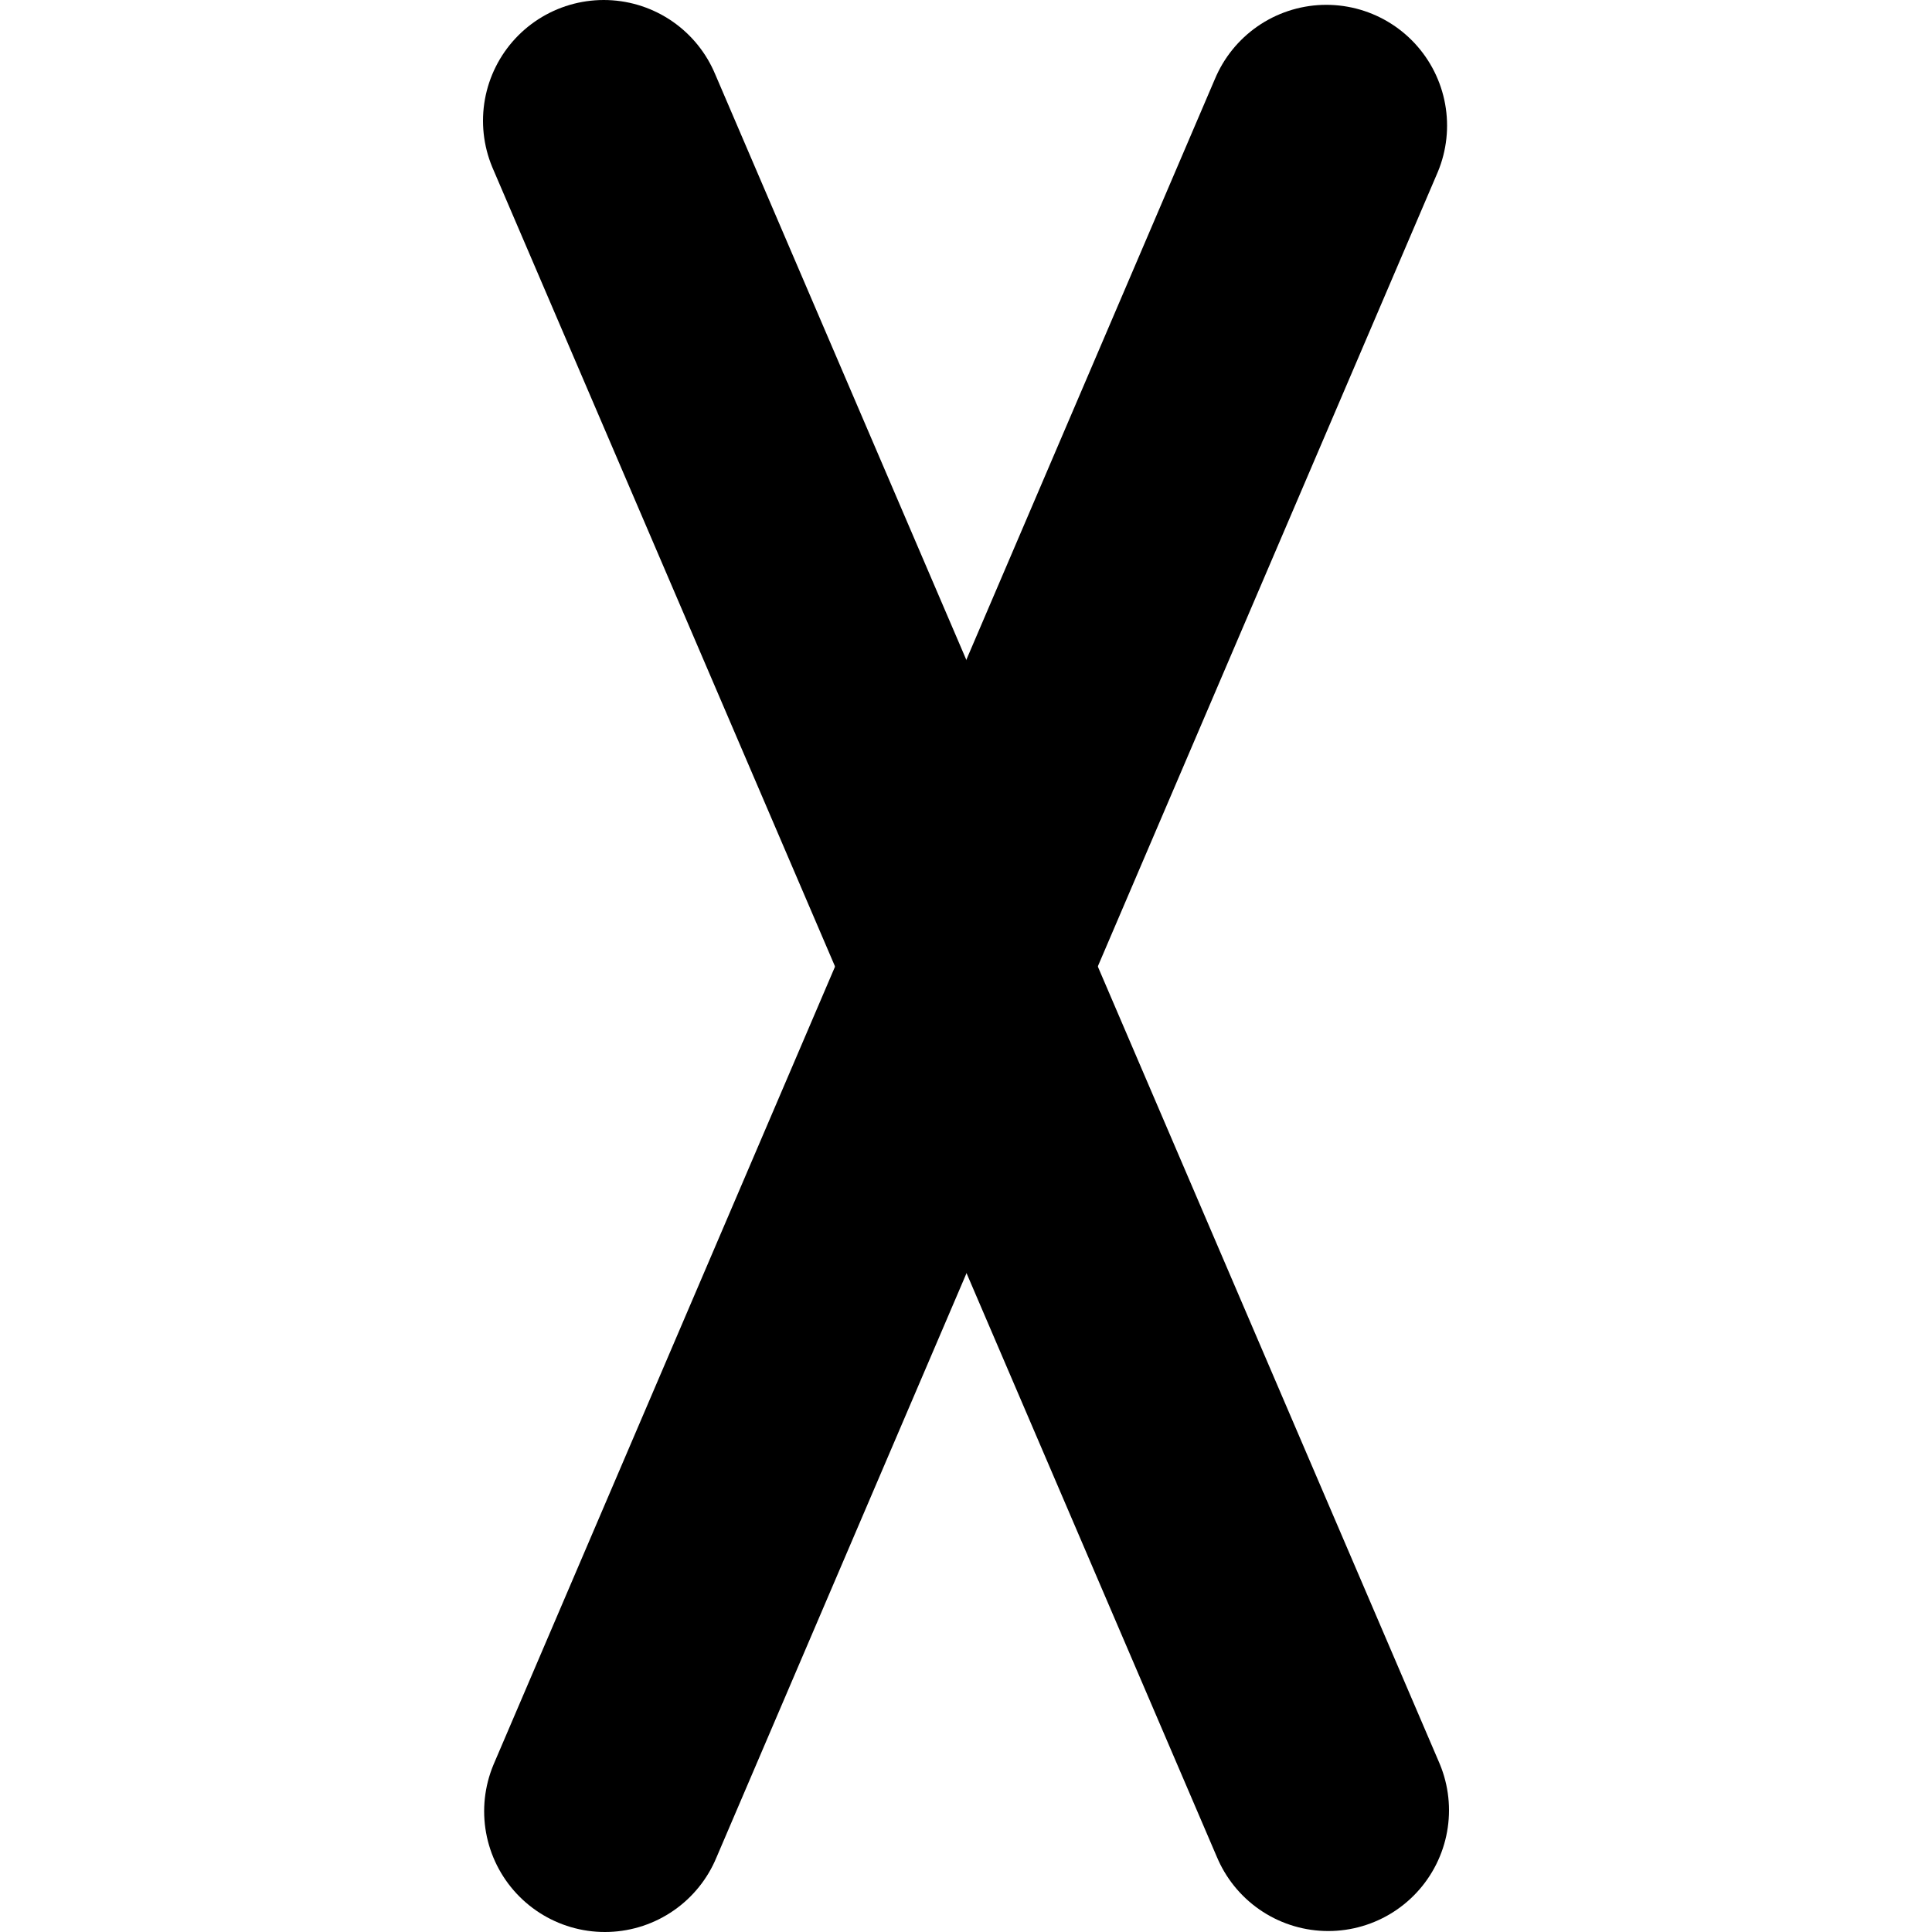
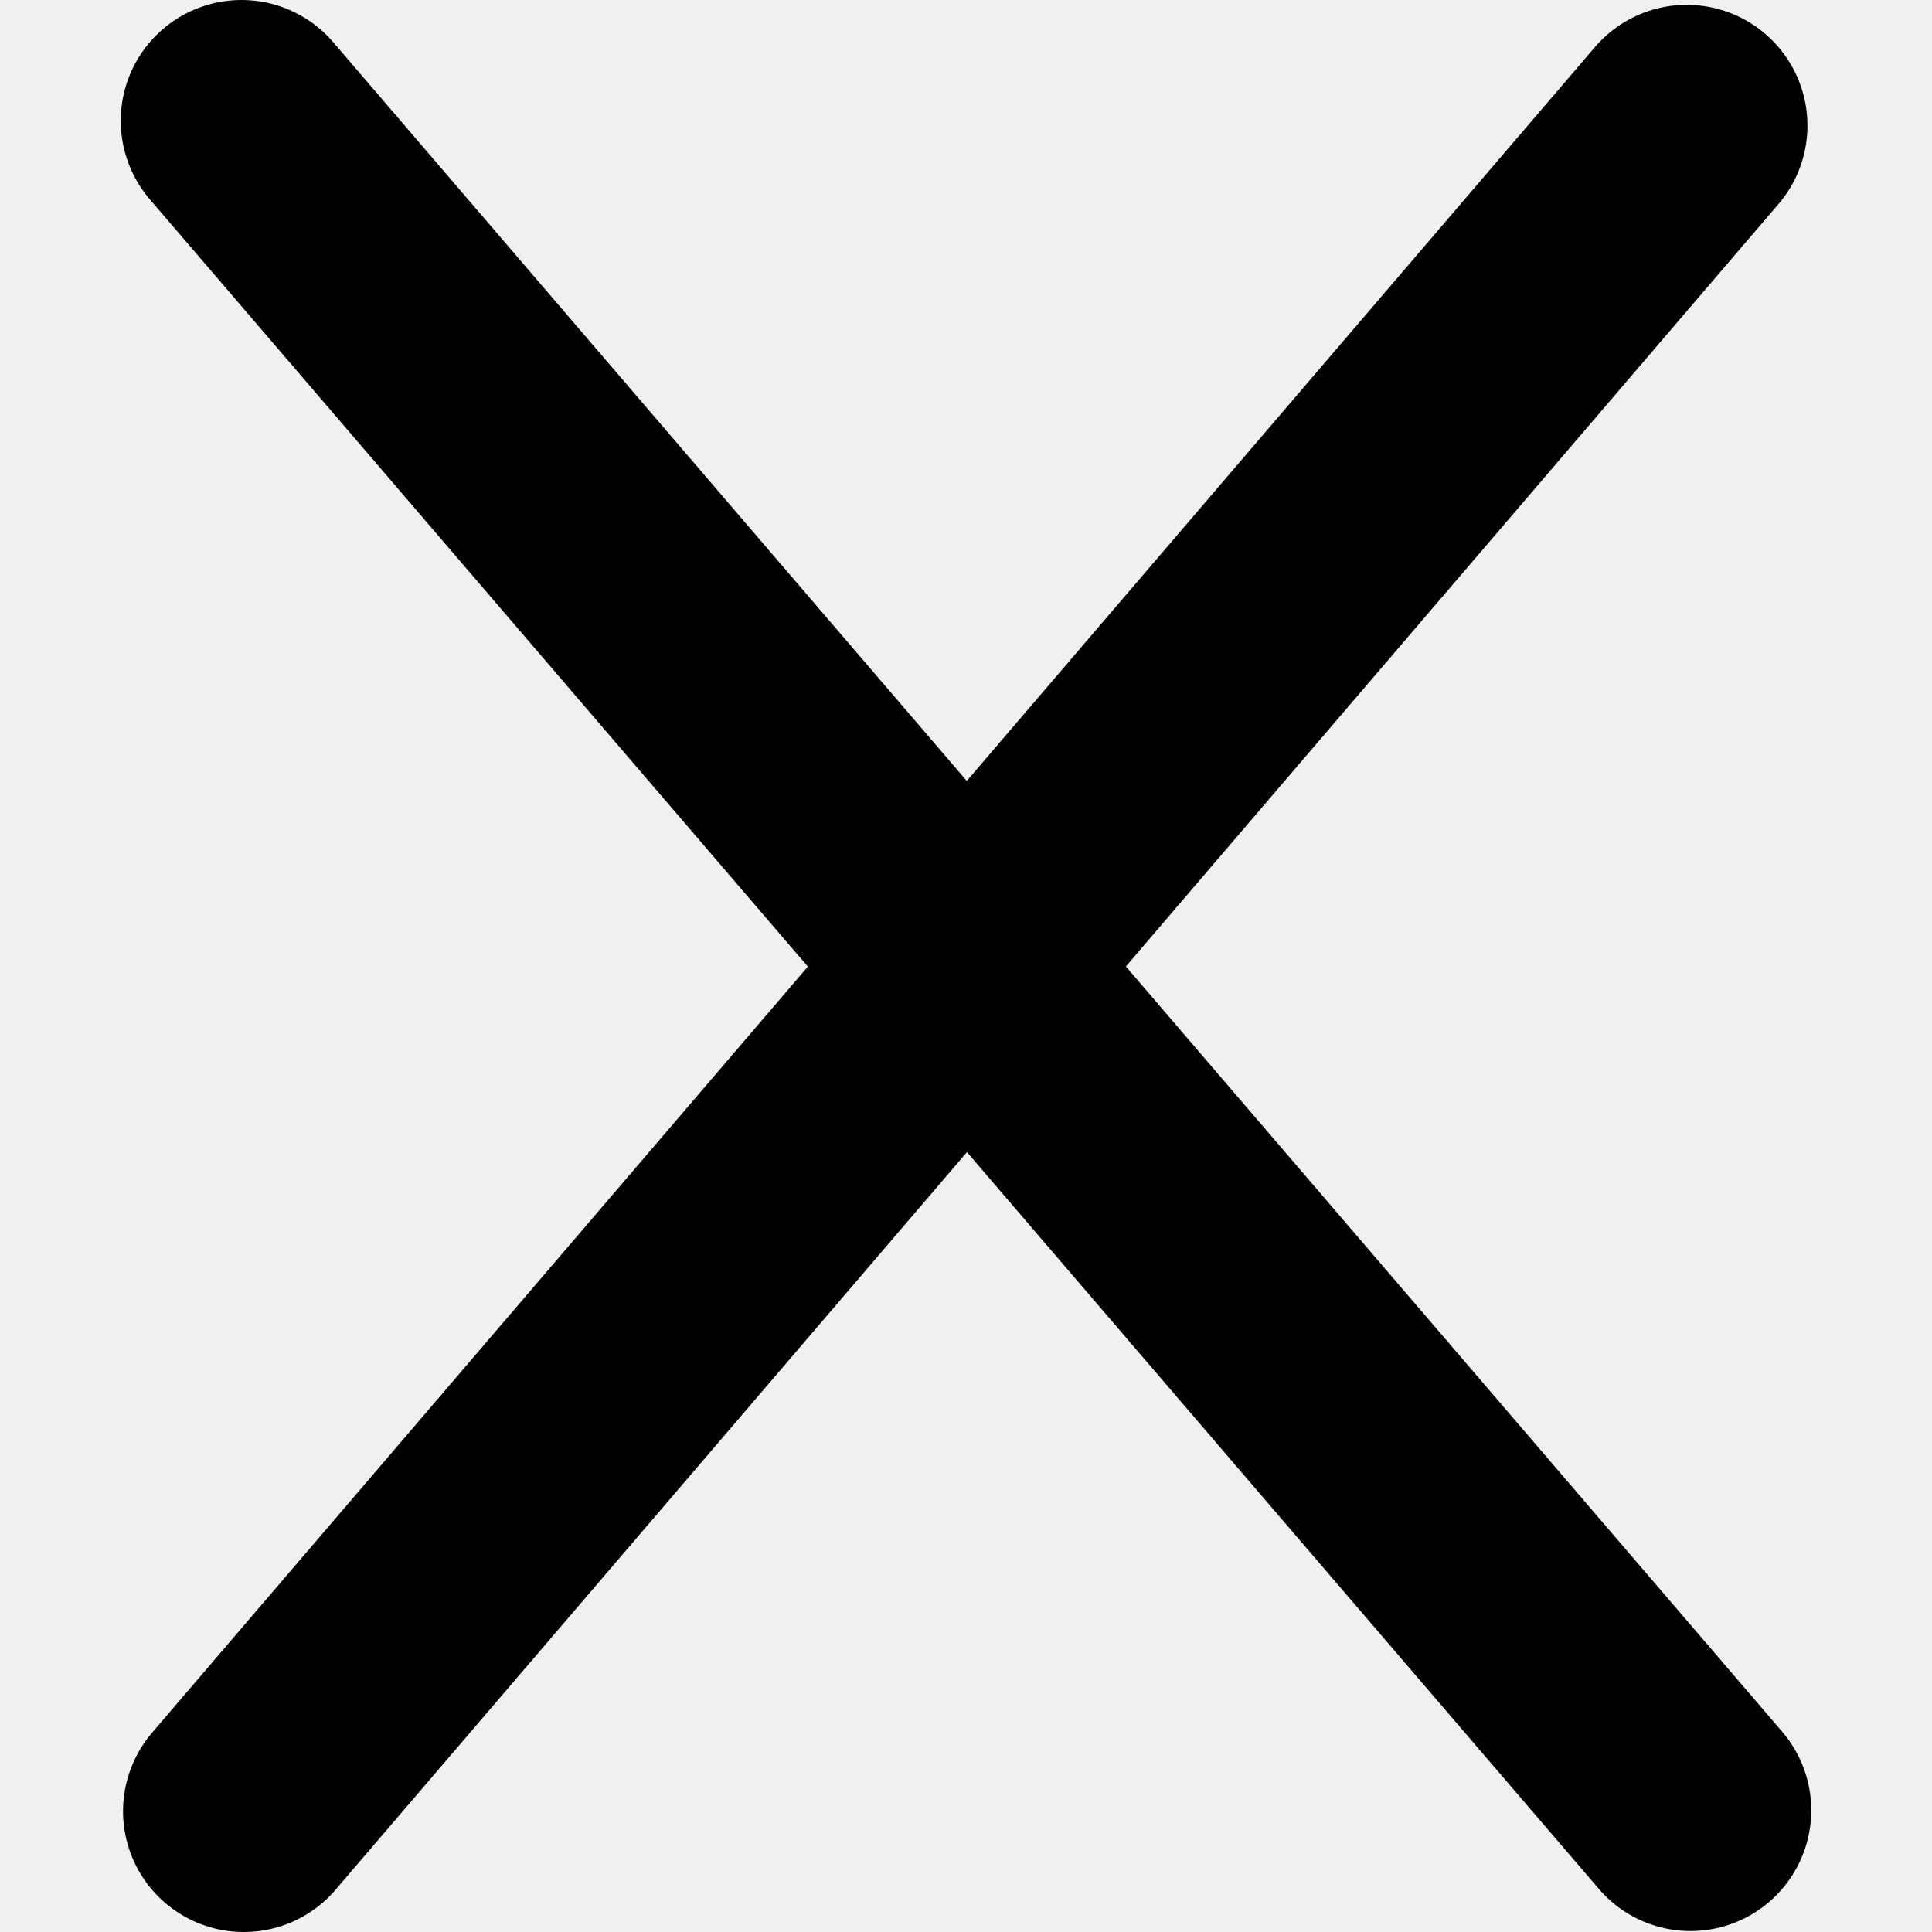
<svg xmlns="http://www.w3.org/2000/svg" width="32" height="32" viewBox="0 0 32 32" fill="none">
-   <rect width="32" height="32" fill="white" />
-   <path d="M10 2L22 29.984" stroke="black" stroke-width="4" stroke-linecap="round" stroke-linejoin="round" />
-   <path d="M10.019 30L21.968 2.08" stroke="black" stroke-width="4" stroke-linecap="round" stroke-linejoin="round" />
+   <path d="M4 2L28 29.984" stroke="black" stroke-width="4" stroke-linecap="round" stroke-linejoin="round" />
+   <path d="M4.038 30L27.937 2.08" stroke="black" stroke-width="4" stroke-linecap="round" stroke-linejoin="round" />
</svg>
